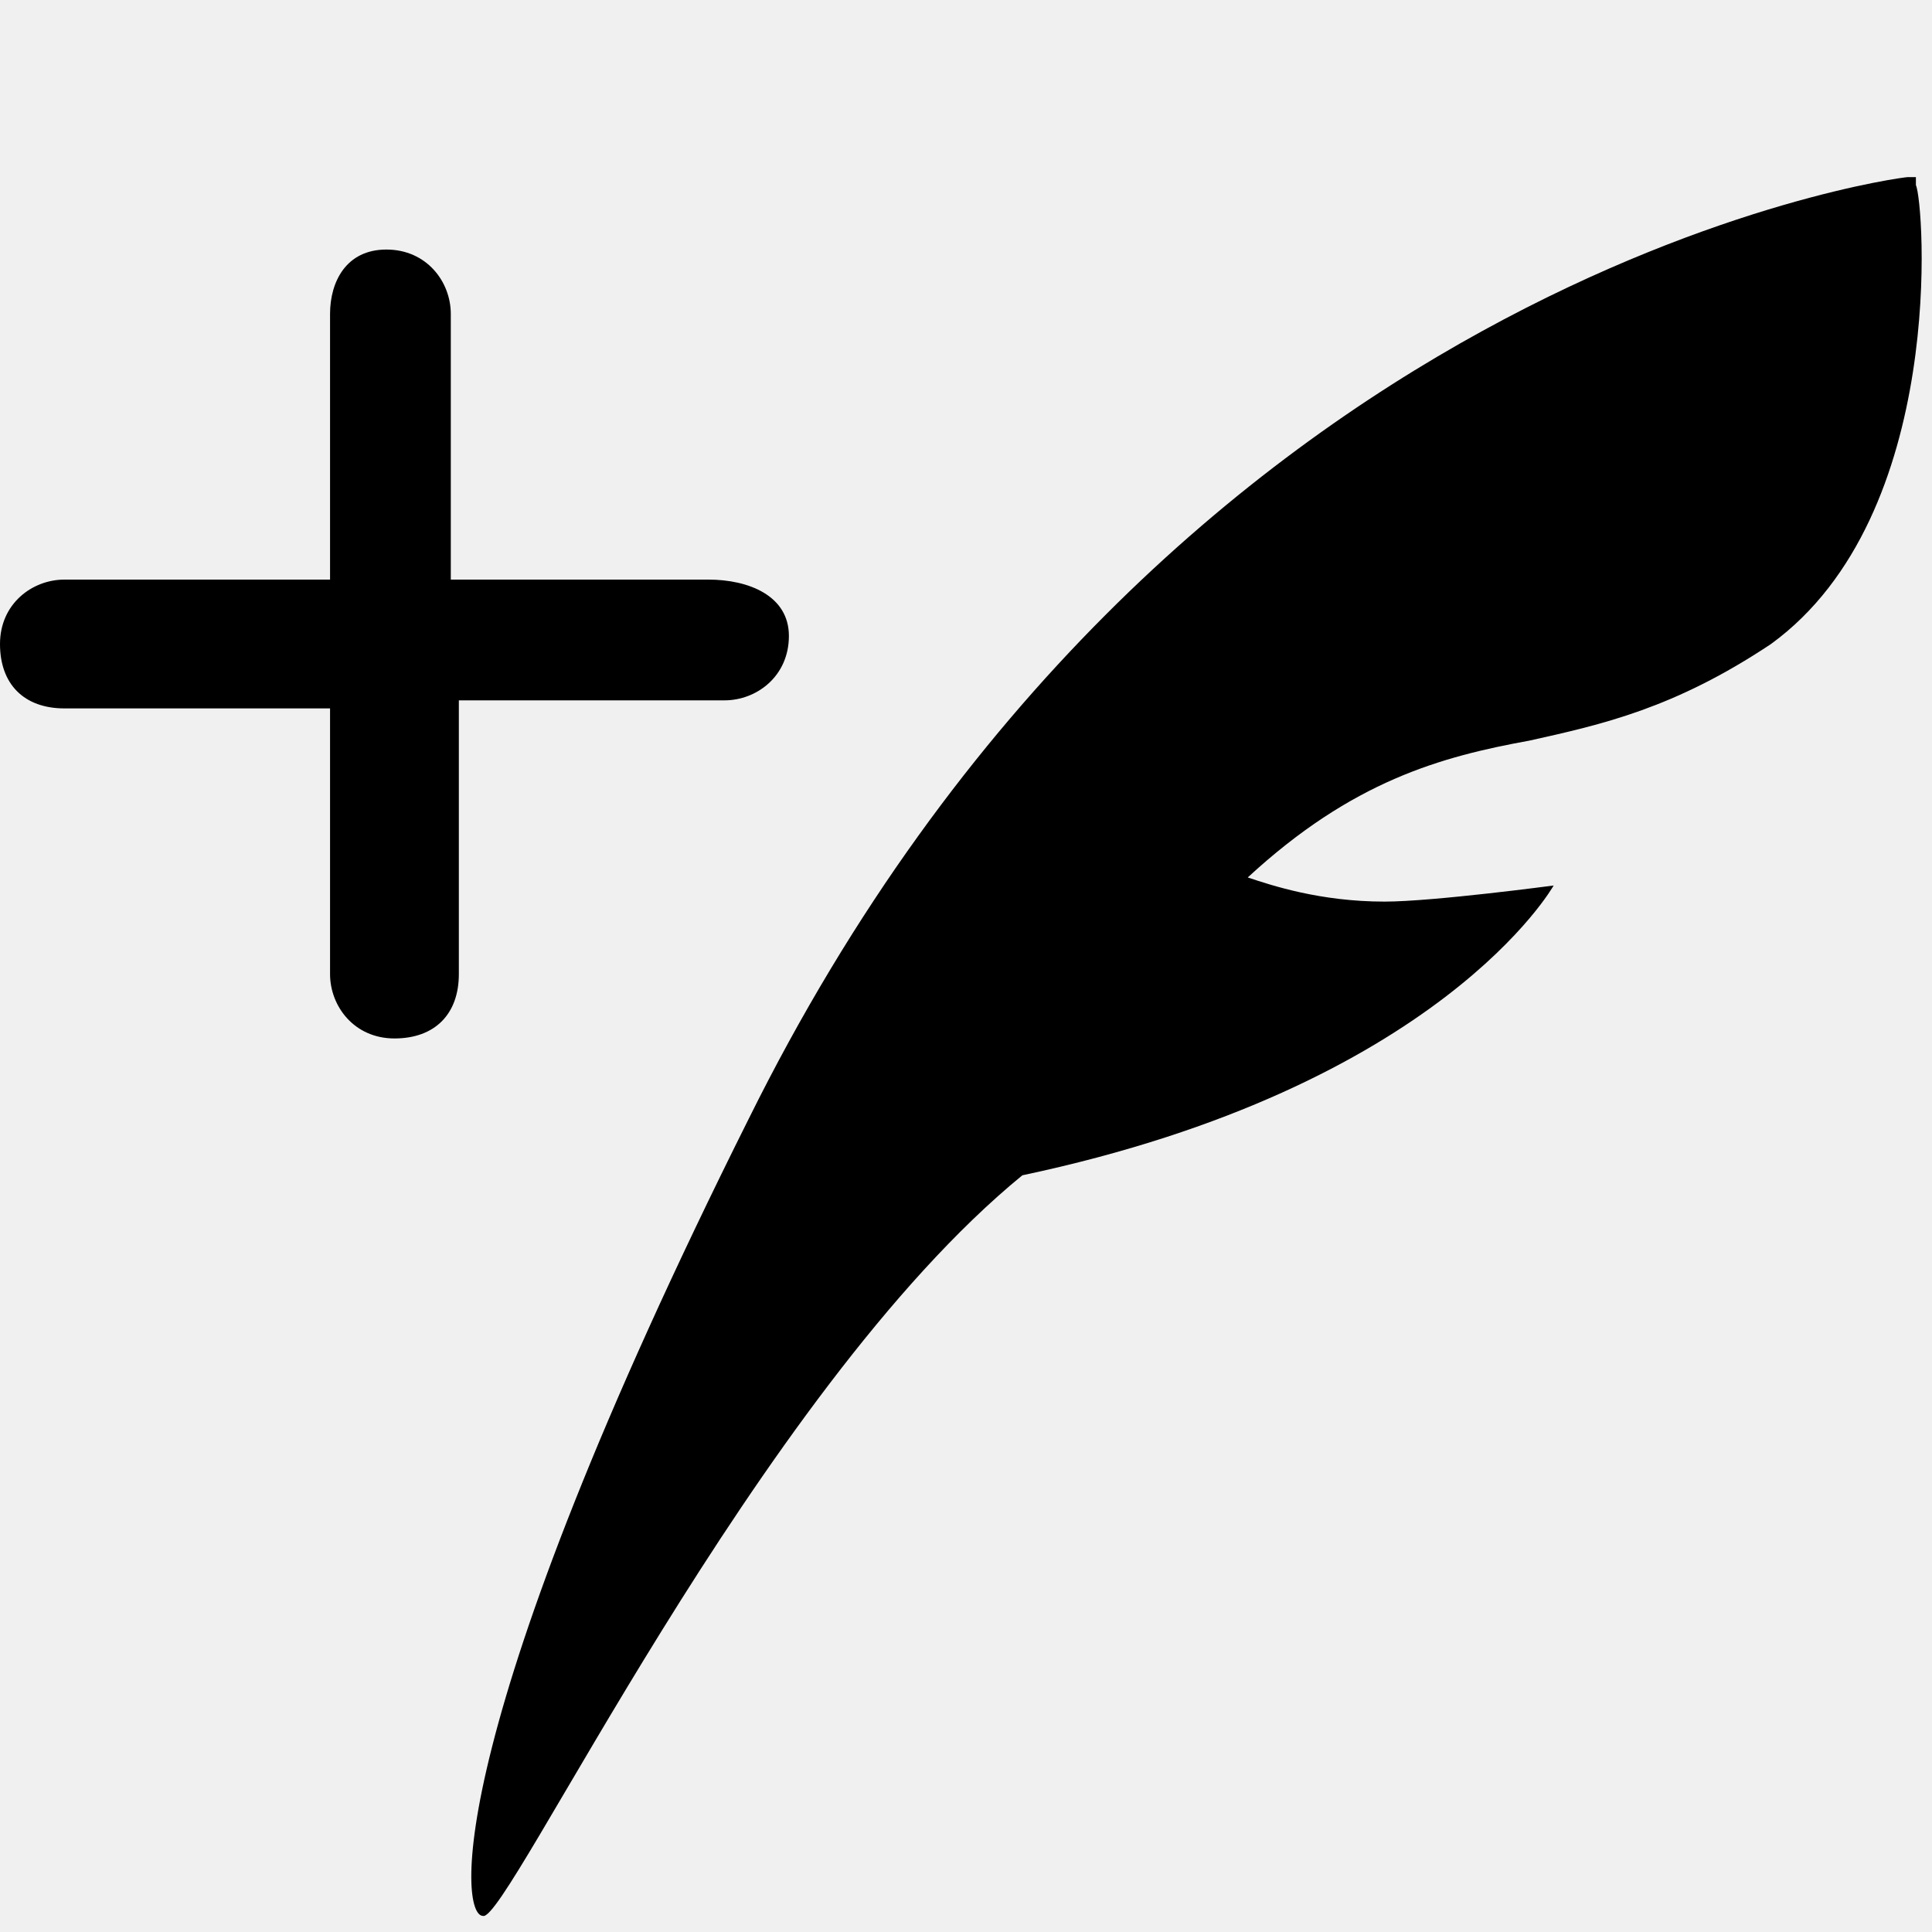
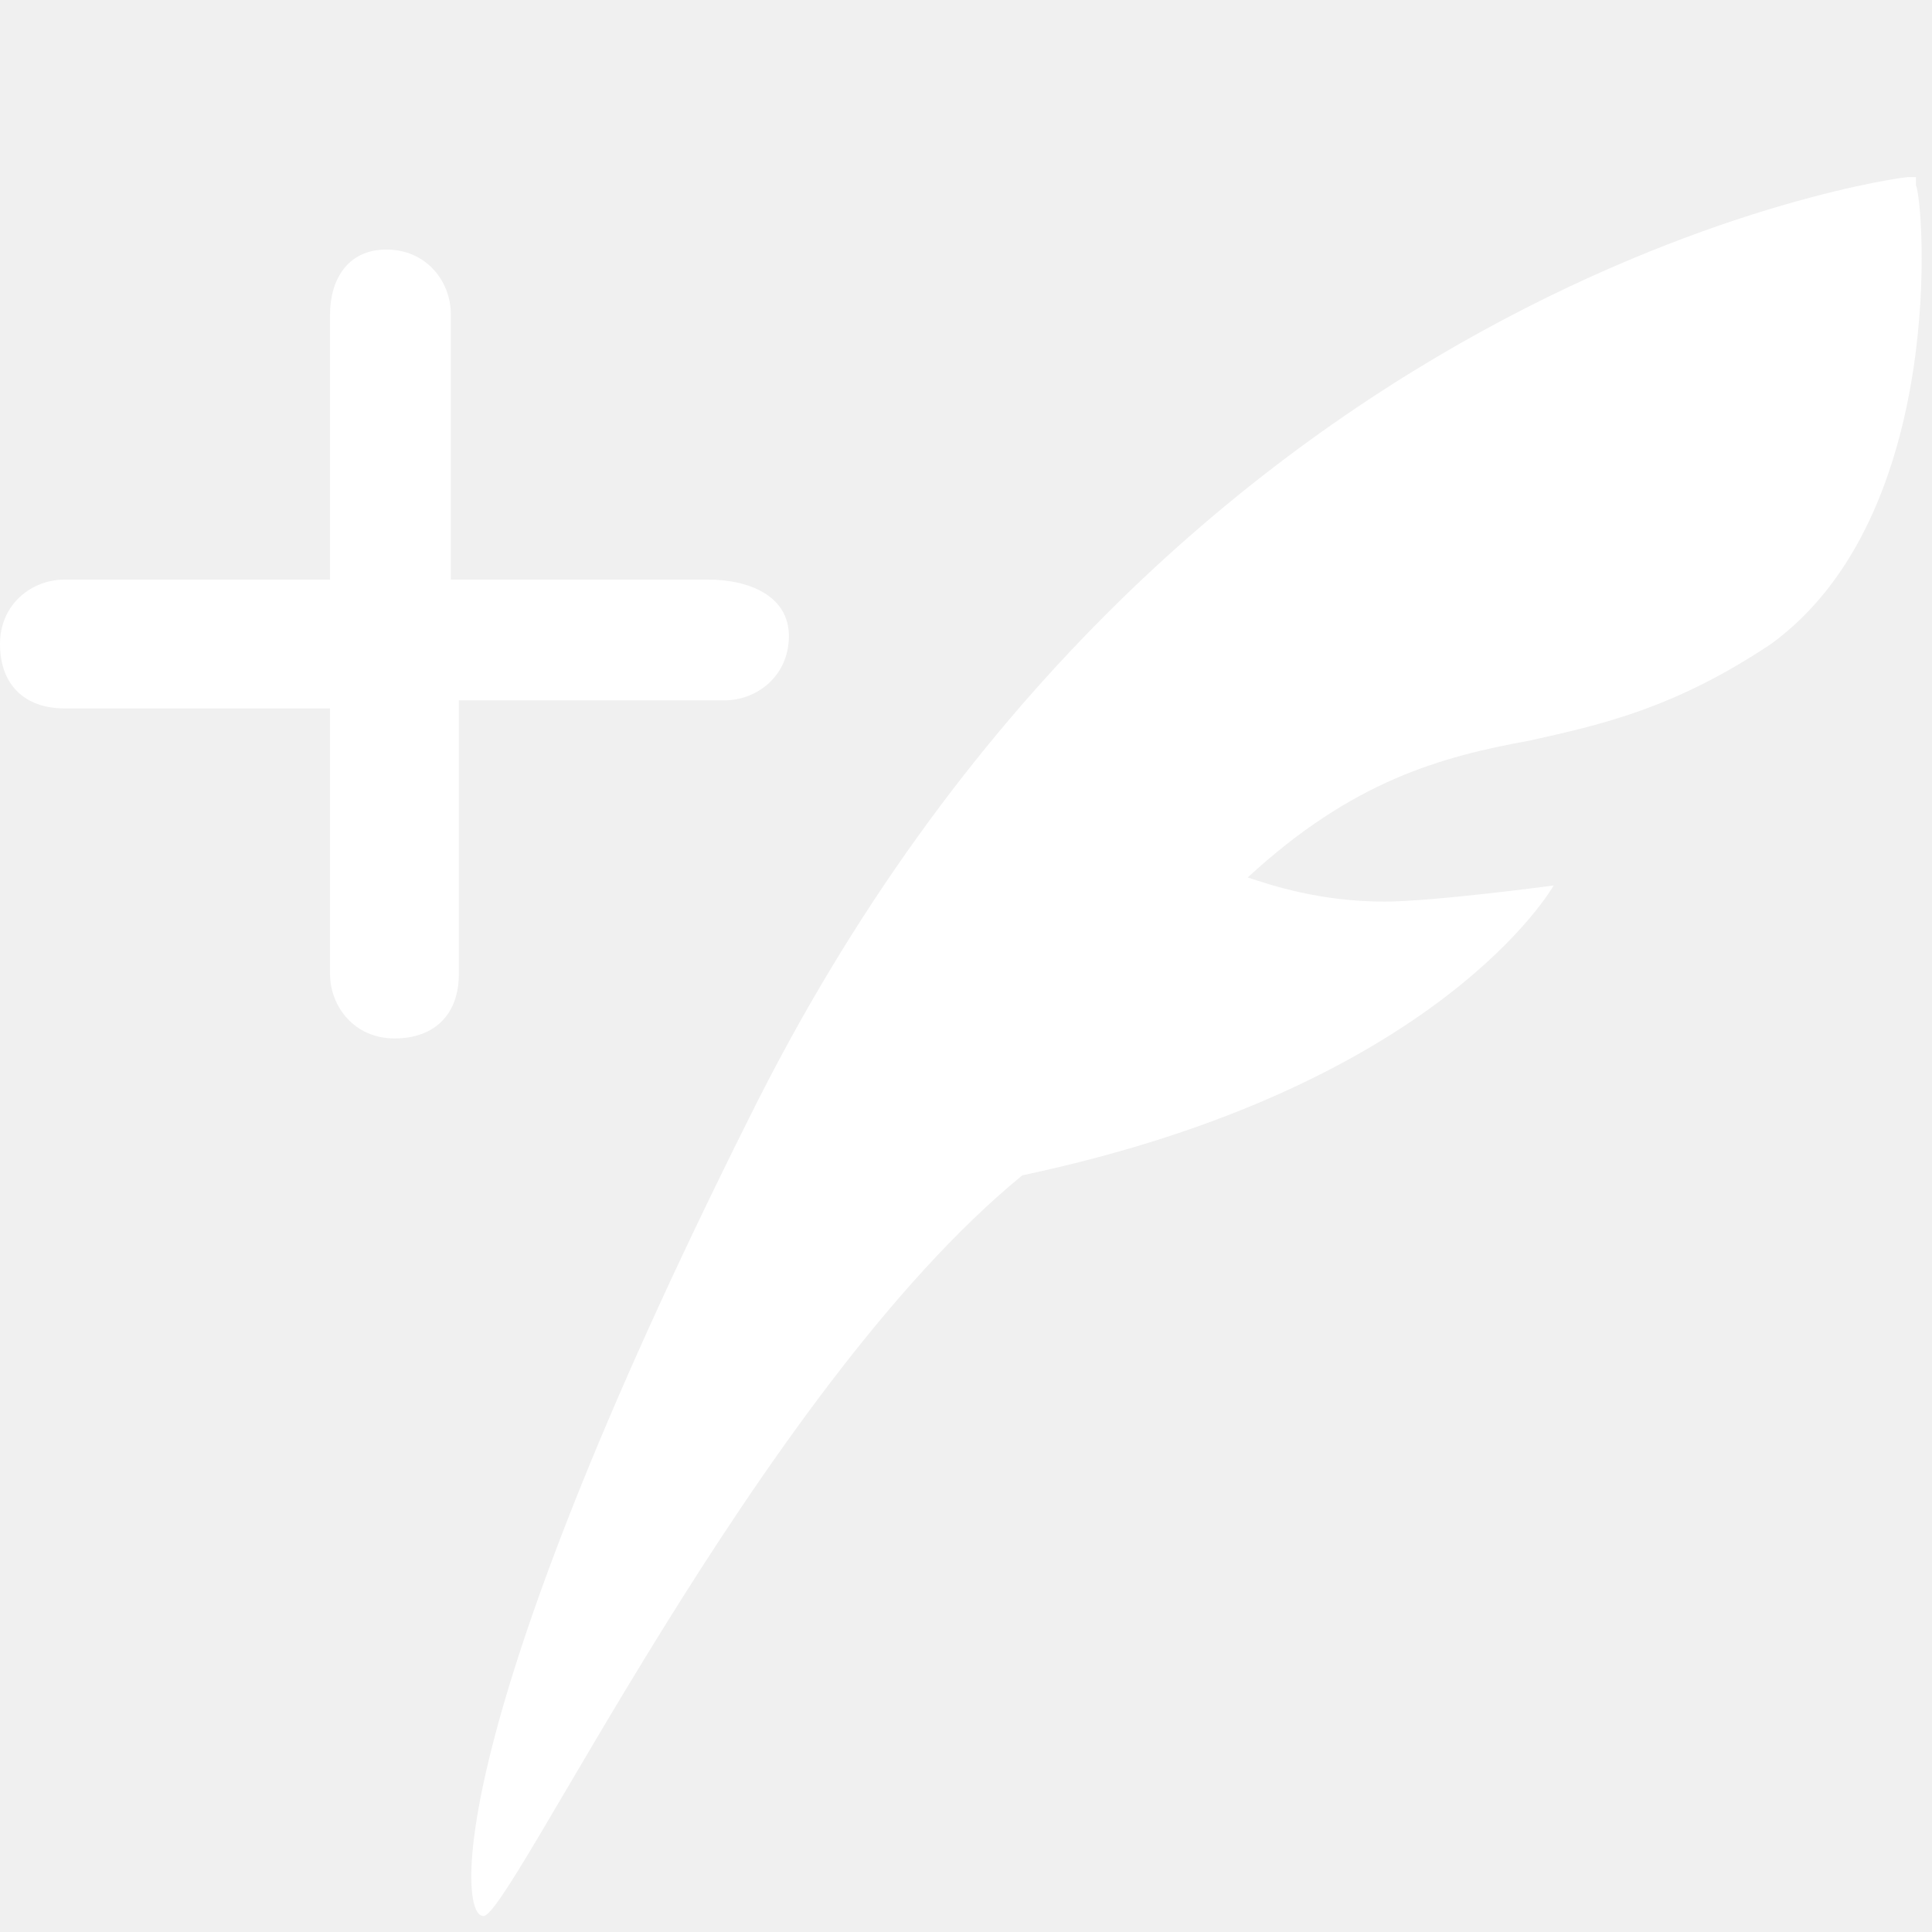
<svg xmlns="http://www.w3.org/2000/svg" viewBox="0 0 24 24" aria-hidden="true" class="r-4qtqp9 r-yyyyoo r-1472mwg r-dnmrzs r-bnwqim r-1plcrui r-lrvibr r-lrsllp" style="color: rgb(255, 255, 255);">
-   <g>
-     <path d="M8.8 7.2H5.6V3.9c0-.4-.3-.8-.8-.8s-.7.4-.7.8v3.3H.8c-.4 0-.8.3-.8.8s.3.8.8.8h3.3v3.3c0 .4.3.8.8.8s.8-.3.8-.8V8.7H9c.4 0 .8-.3.8-.8s-.5-.7-1-.7zm15-4.9v-.1h-.1c-.1 0-9.2 1.2-14.4 11.7-3.8 7.6-3.6 9.9-3.3 9.9.3.1 3.4-6.5 6.7-9.2 5.2-1.1 6.6-3.6 6.6-3.6s-1.5.2-2.1.2c-.8 0-1.4-.2-1.7-.3 1.3-1.2 2.4-1.5 3.5-1.7.9-.2 1.8-.4 3-1.2 2.2-1.6 1.9-5.5 1.8-5.7z" />
+   <g fill="#fff">
+     <path d="M8.8 7.2H5.6V3.9c0-.4-.3-.8-.8-.8s-.7.4-.7.8v3.3H.8c-.4 0-.8.3-.8.8s.3.8.8.8h3.3v3.3c0 .4.3.8.8.8s.8-.3.8-.8V8.7H9c.4 0 .8-.3.8-.8s-.5-.7-1-.7zm15-4.9v-.1h-.1c-.1 0-9.2 1.2-14.4 11.7-3.8 7.6-3.6 9.9-3.3 9.9.3.1 3.4-6.5 6.7-9.2 5.2-1.1 6.6-3.6 6.6-3.6s-1.5.2-2.1.2c-.8 0-1.4-.2-1.7-.3 1.3-1.2 2.4-1.5 3.5-1.7.9-.2 1.8-.4 3-1.2 2.2-1.6 1.9-5.5 1.8-5.7z" fill="#fff" />
  </g>
</svg>
